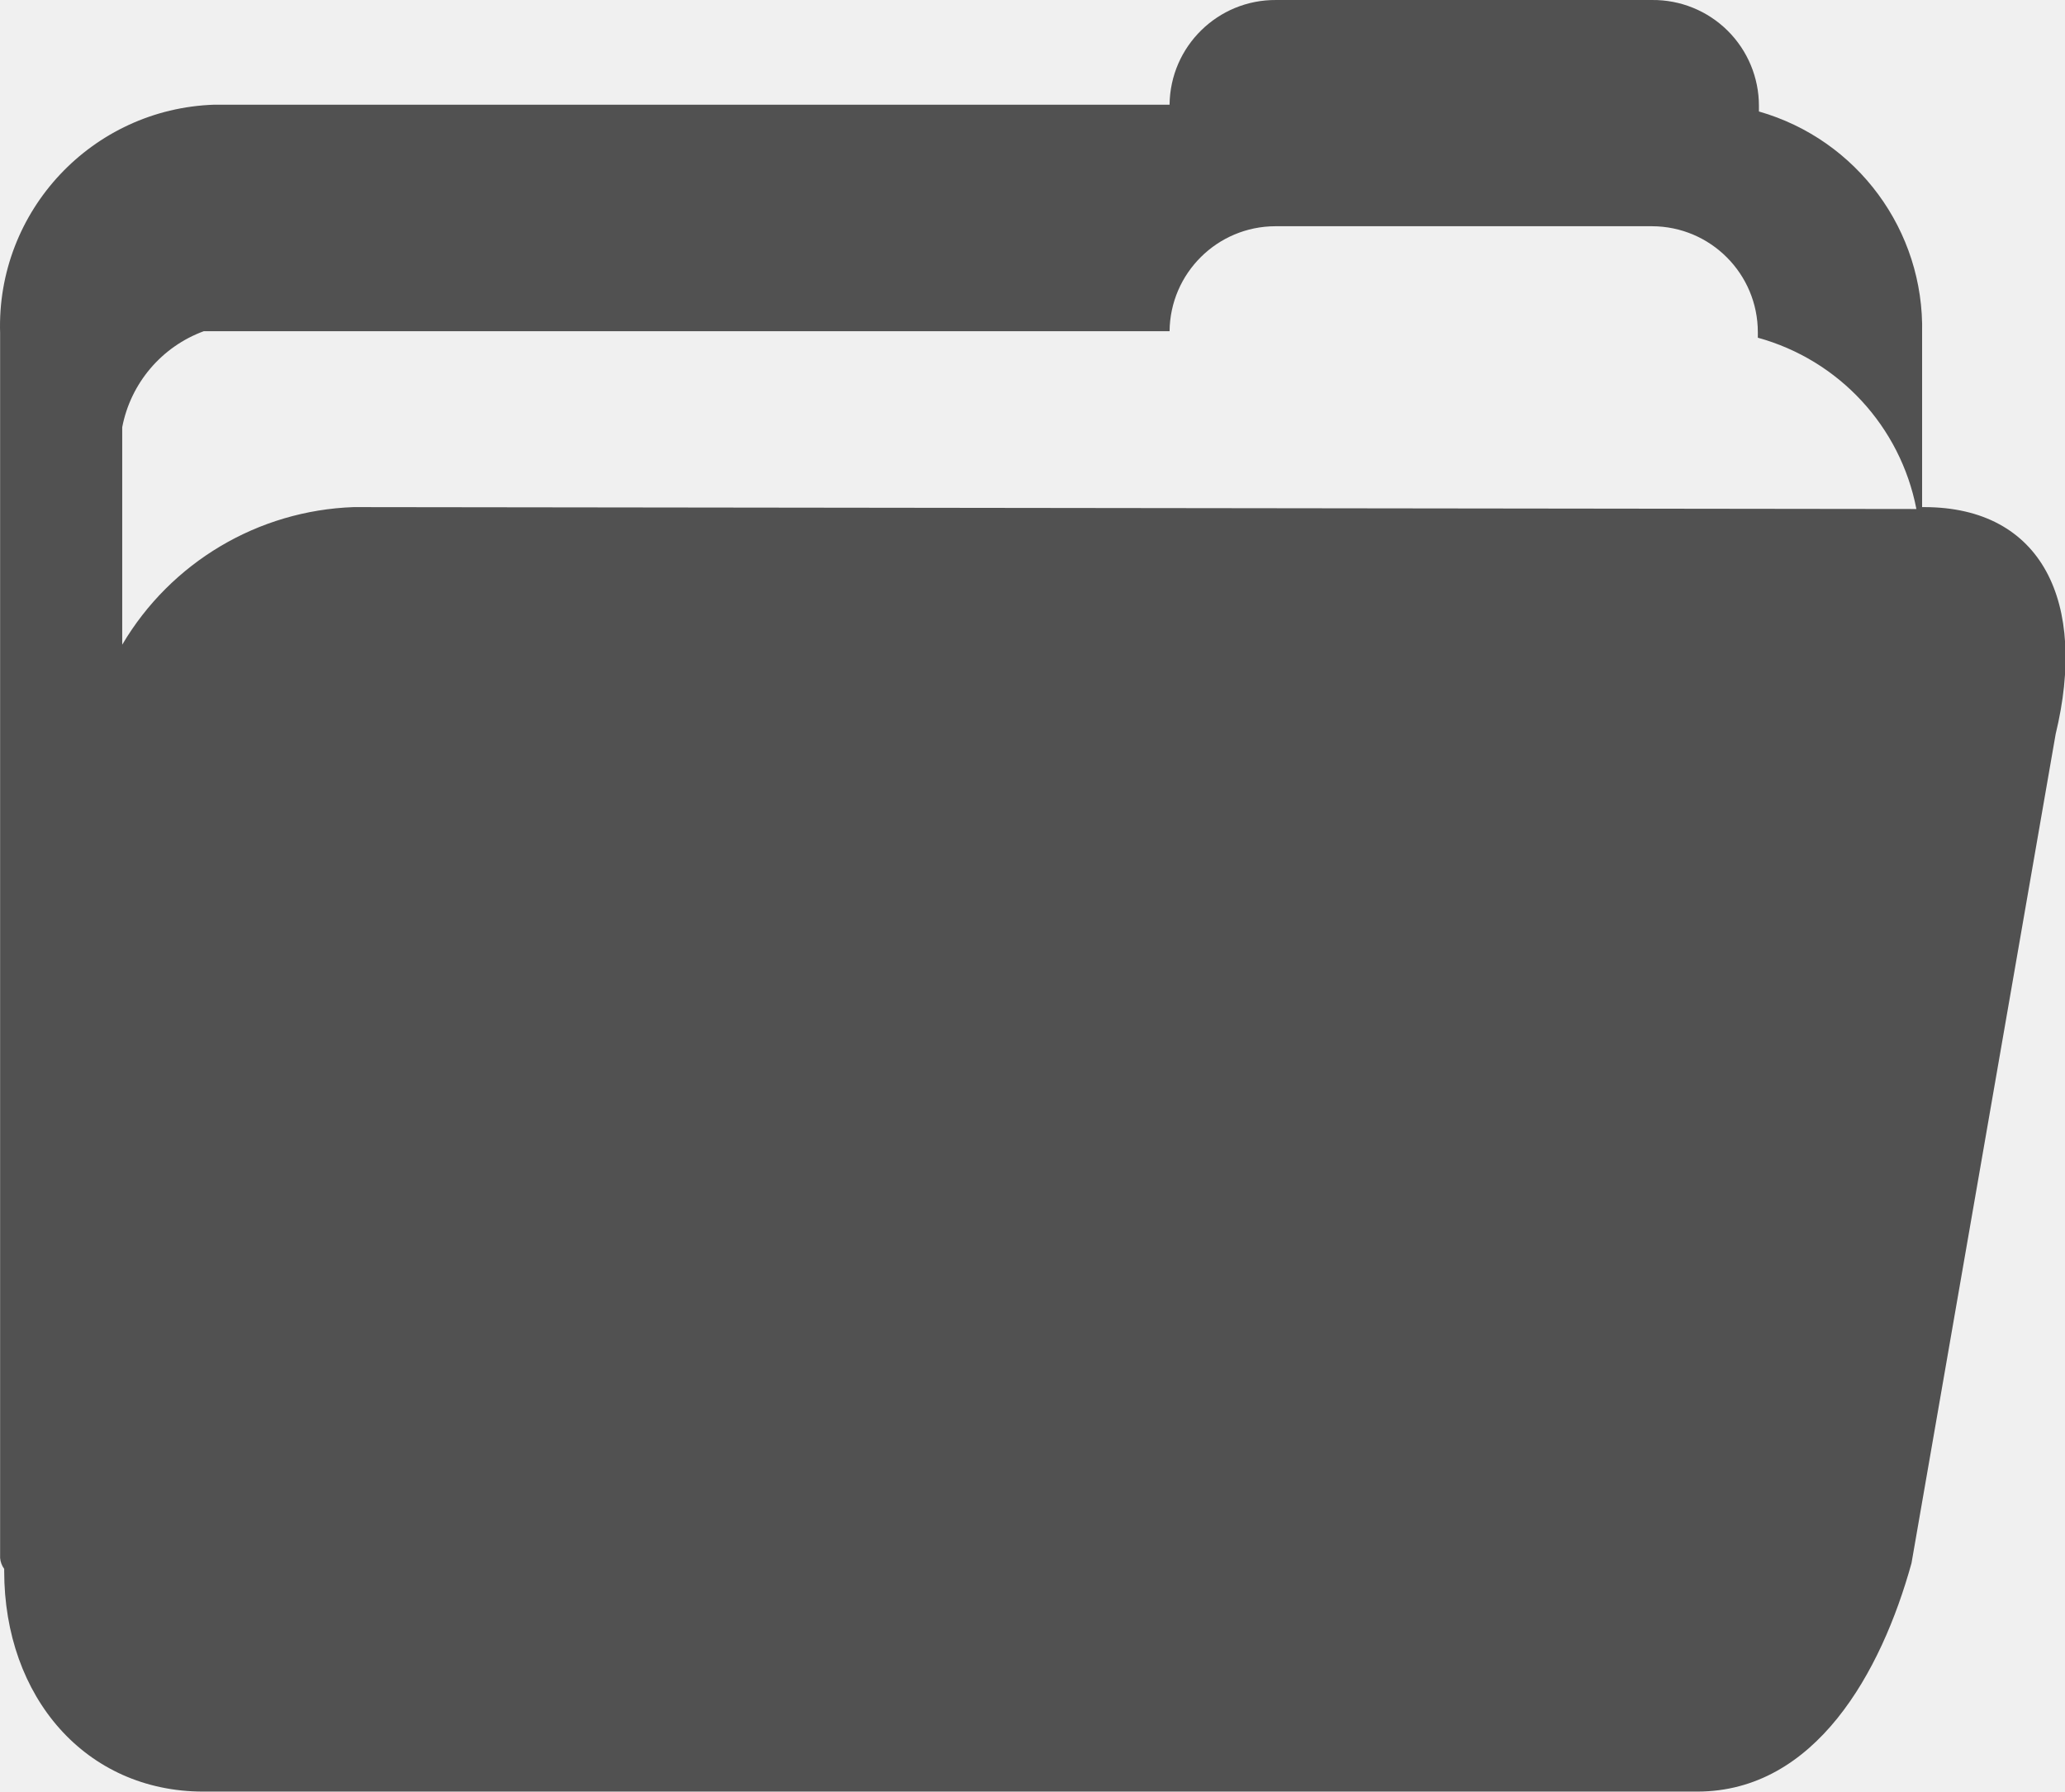
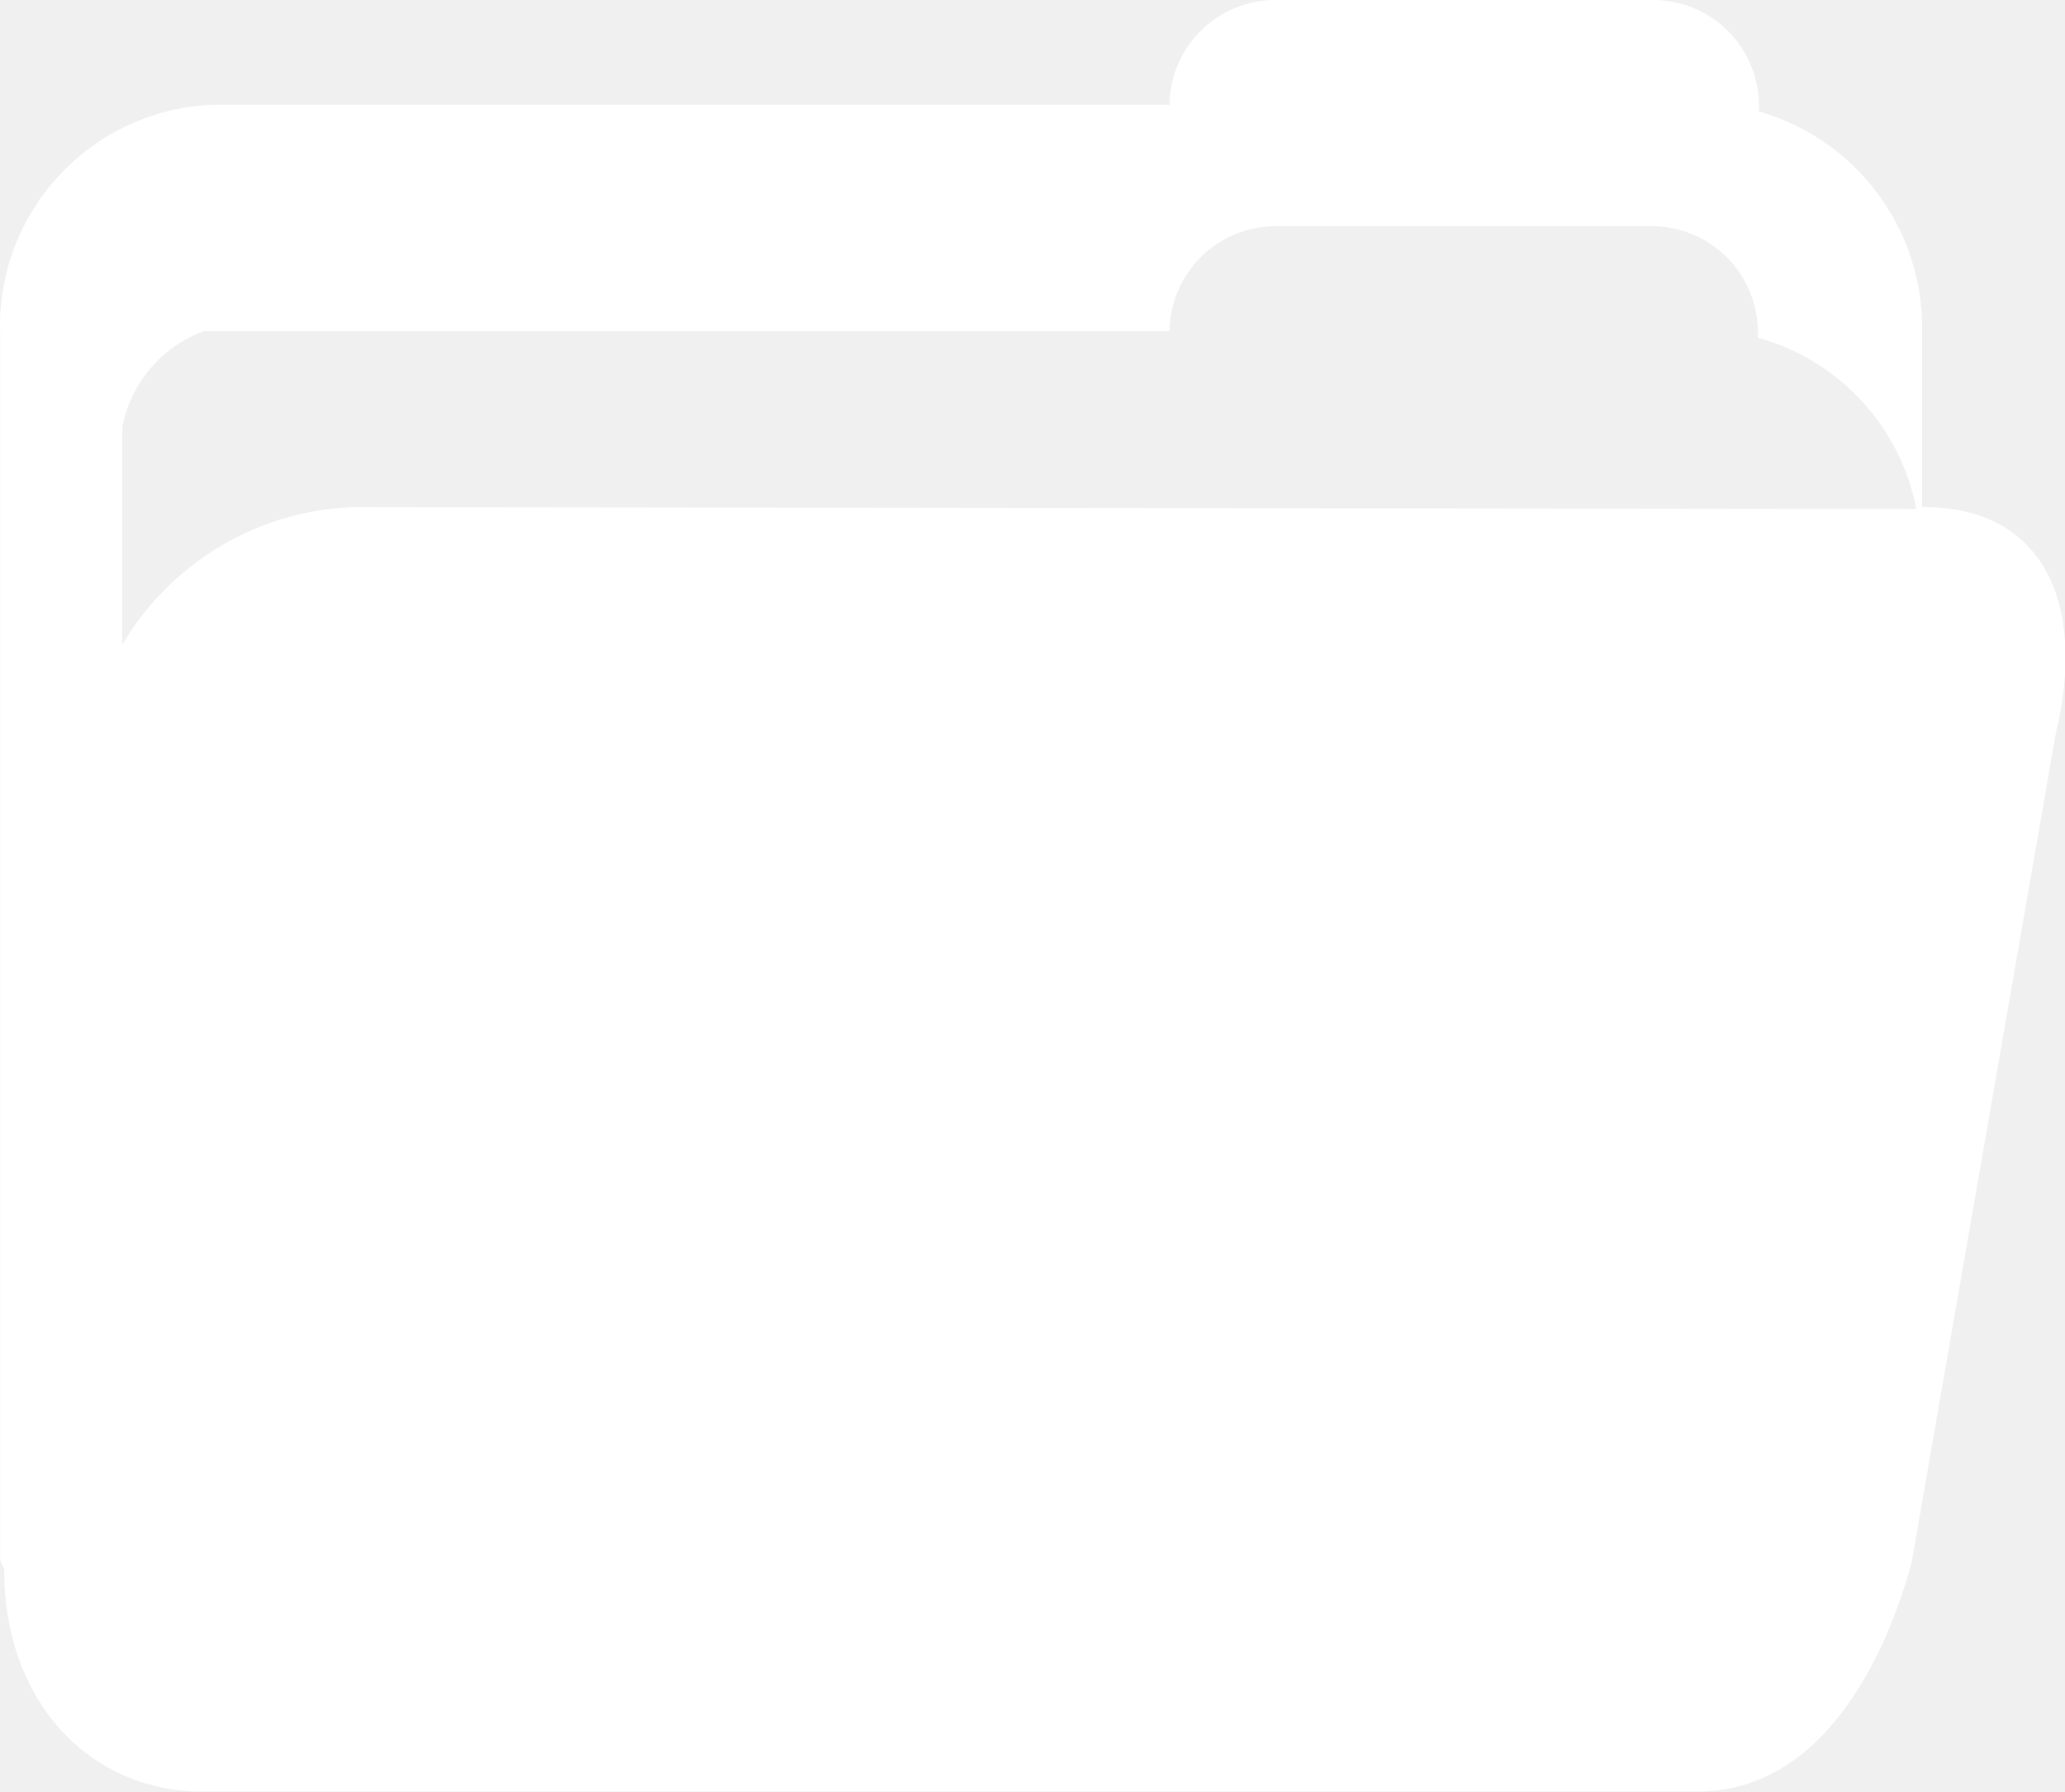
<svg xmlns="http://www.w3.org/2000/svg" t="1774232568832" class="icon" viewBox="0 0 1180 1024" version="1.1" p-id="8194" width="230.469" height="200">
-   <path d="M1099.434 289.843h-1.088v-99.462a128.68 128.68 0 0 0-93.246-126.659v-3.264A60.455 60.455 0 0 0 944.024 0.003H729.247A60.455 60.455 0 0 0 668.326 59.836H122.526A126.659 126.659 0 0 0 0.063 190.381V890.503a12.277 12.277 0 0 0 2.331 6.216v1.243c0 72.11 46.623 126.038 113.76 126.038H969.822c67.603 0 105.213-68.225 122.463-130.544L1174.652 419.61c18.183-75.063-7.46-129.767-75.218-129.767z m-897.338 0a160.072 160.072 0 0 0-132.254 78.637v-124.328a73.198 73.198 0 0 1 46.623-54.86H668.326a60.61 60.61 0 0 1 60.455-59.988h215.243a60.61 60.61 0 0 1 60.455 60.61v3.108a126.504 126.504 0 0 1 90.604 97.908z" fill="#515151" p-id="8195" />
+   <path d="M1099.434 289.843h-1.088v-99.462a128.68 128.68 0 0 0-93.246-126.659v-3.264A60.455 60.455 0 0 0 944.024 0.003H729.247A60.455 60.455 0 0 0 668.326 59.836H122.526A126.659 126.659 0 0 0 0.063 190.381V890.503a12.277 12.277 0 0 0 2.331 6.216v1.243c0 72.11 46.623 126.038 113.76 126.038H969.822c67.603 0 105.213-68.225 122.463-130.544L1174.652 419.61c18.183-75.063-7.46-129.767-75.218-129.767z m-897.338 0a160.072 160.072 0 0 0-132.254 78.637v-124.328a73.198 73.198 0 0 1 46.623-54.86H668.326a60.61 60.61 0 0 1 60.455-59.988h215.243a60.61 60.61 0 0 1 60.455 60.61v3.108a126.504 126.504 0 0 1 90.604 97.908z" fill="#FFFFFF" p-id="8195" />
</svg>
